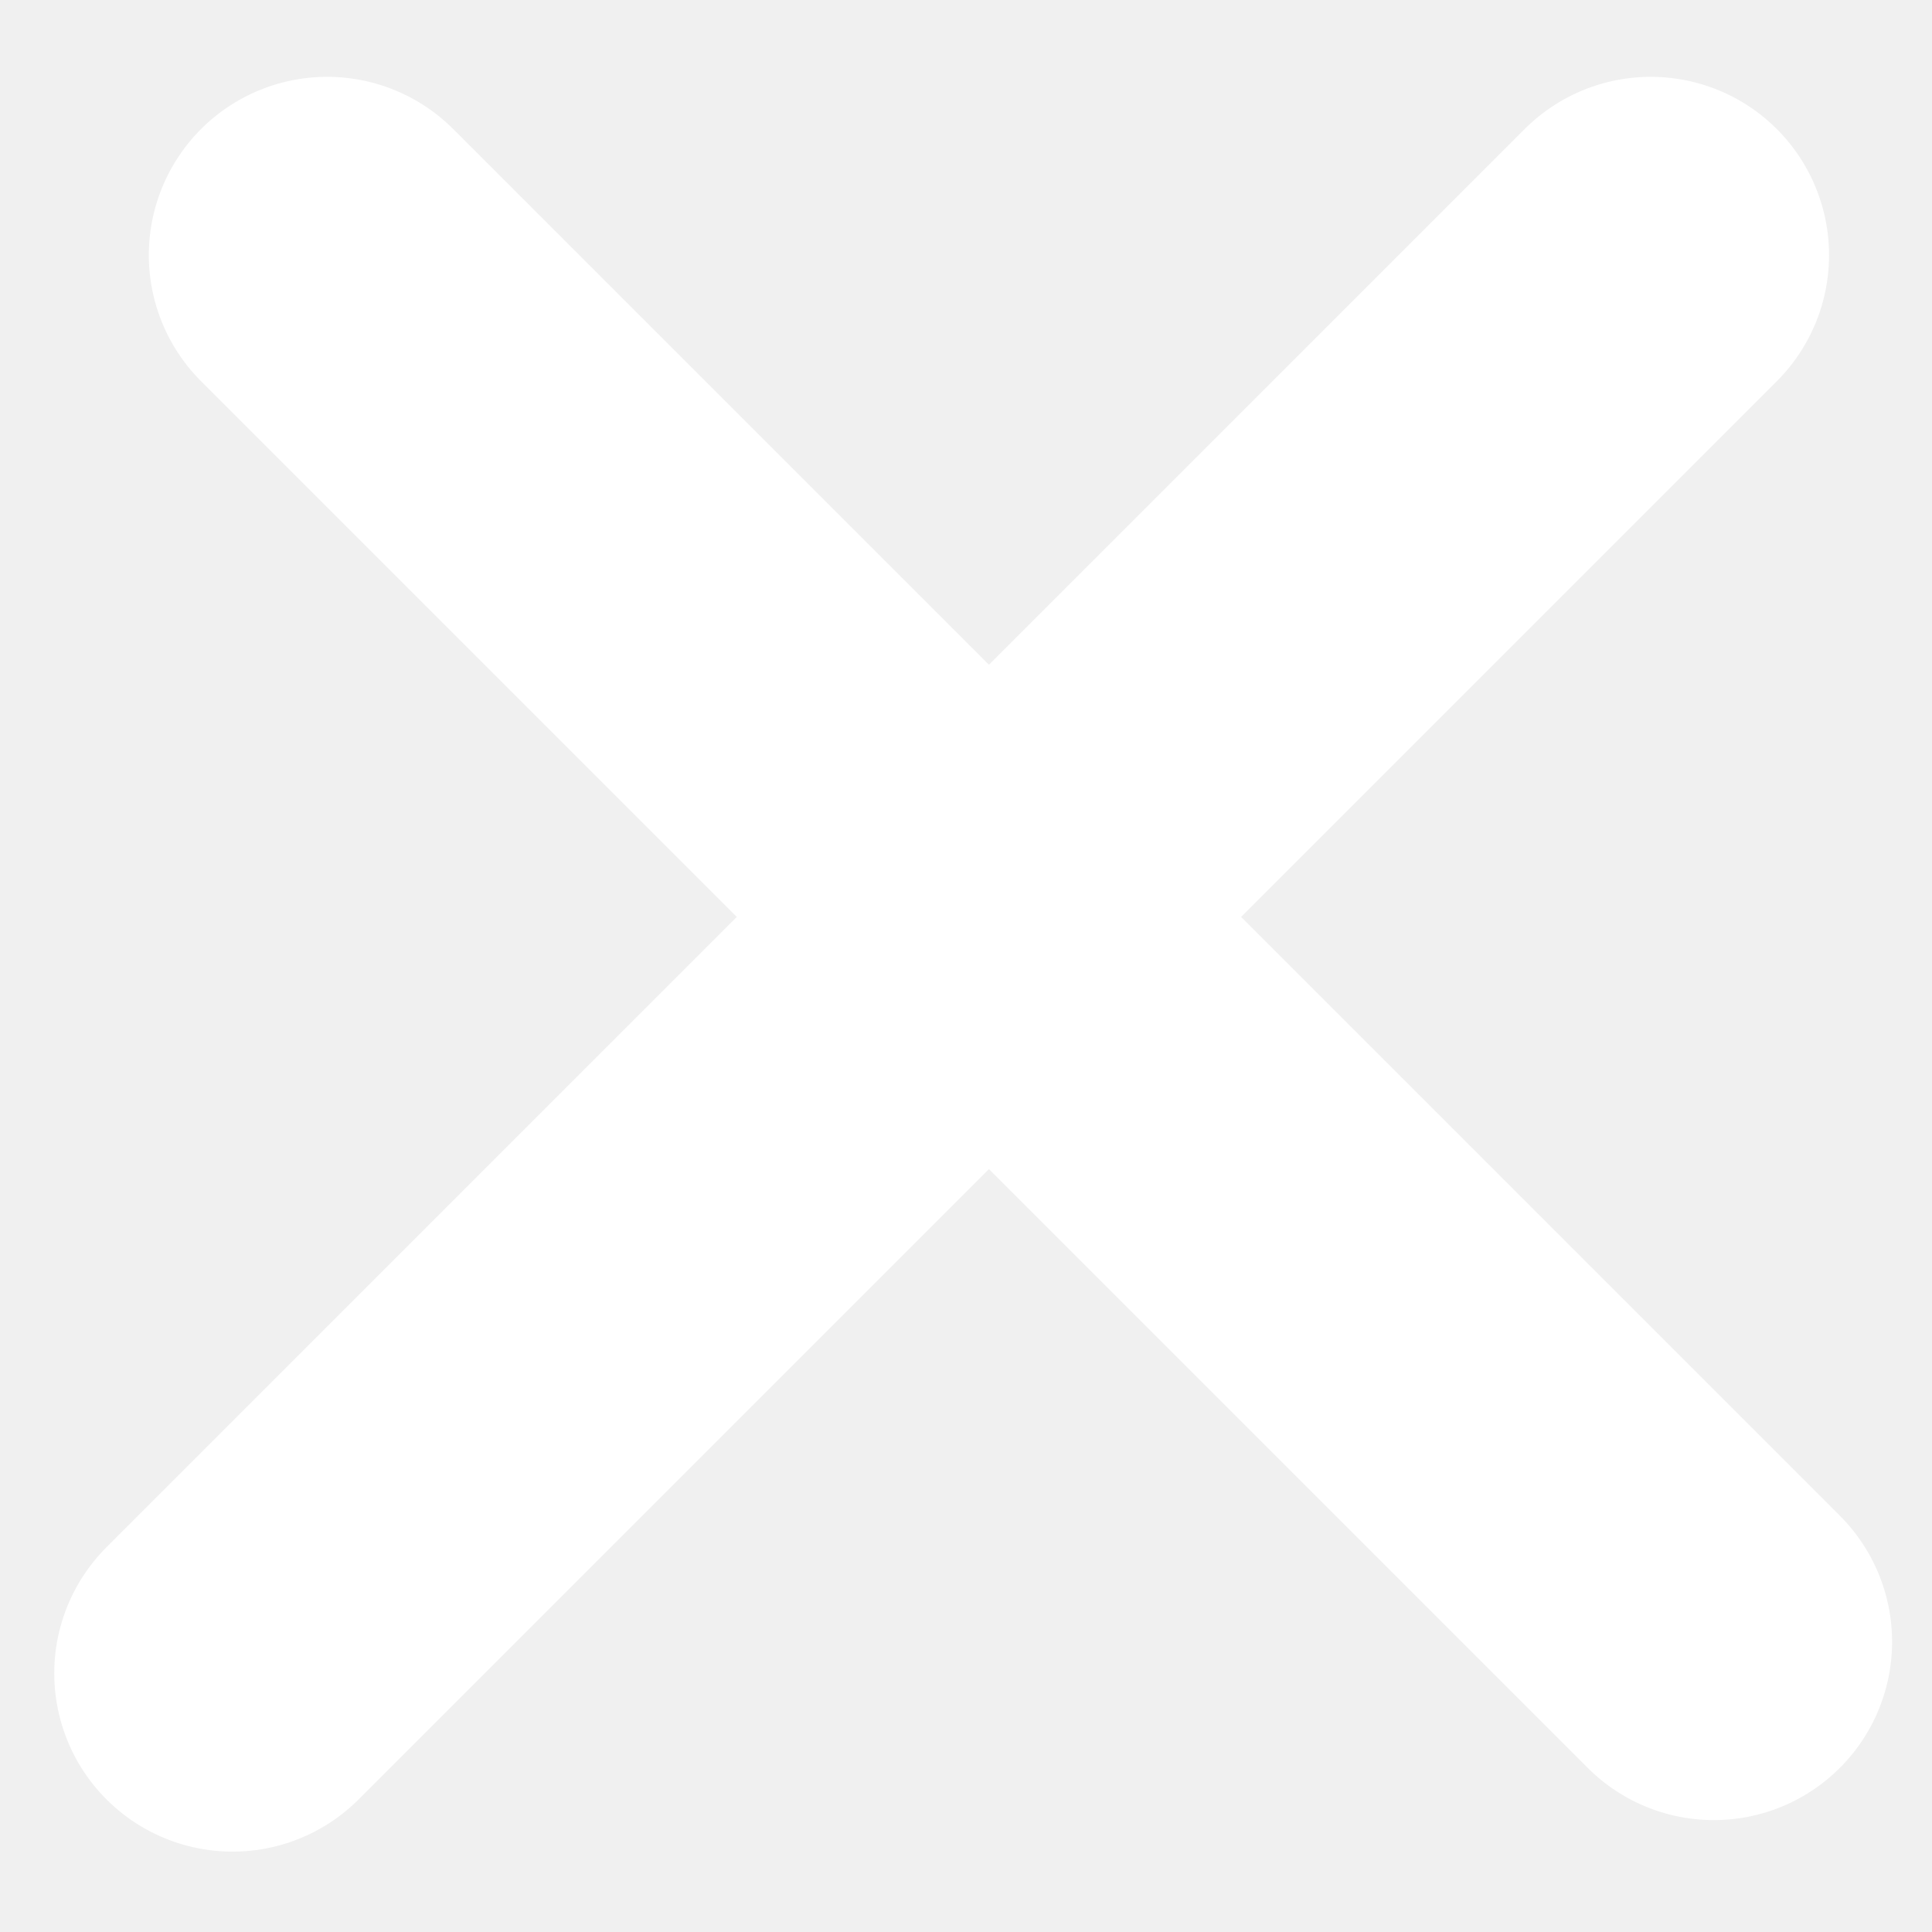
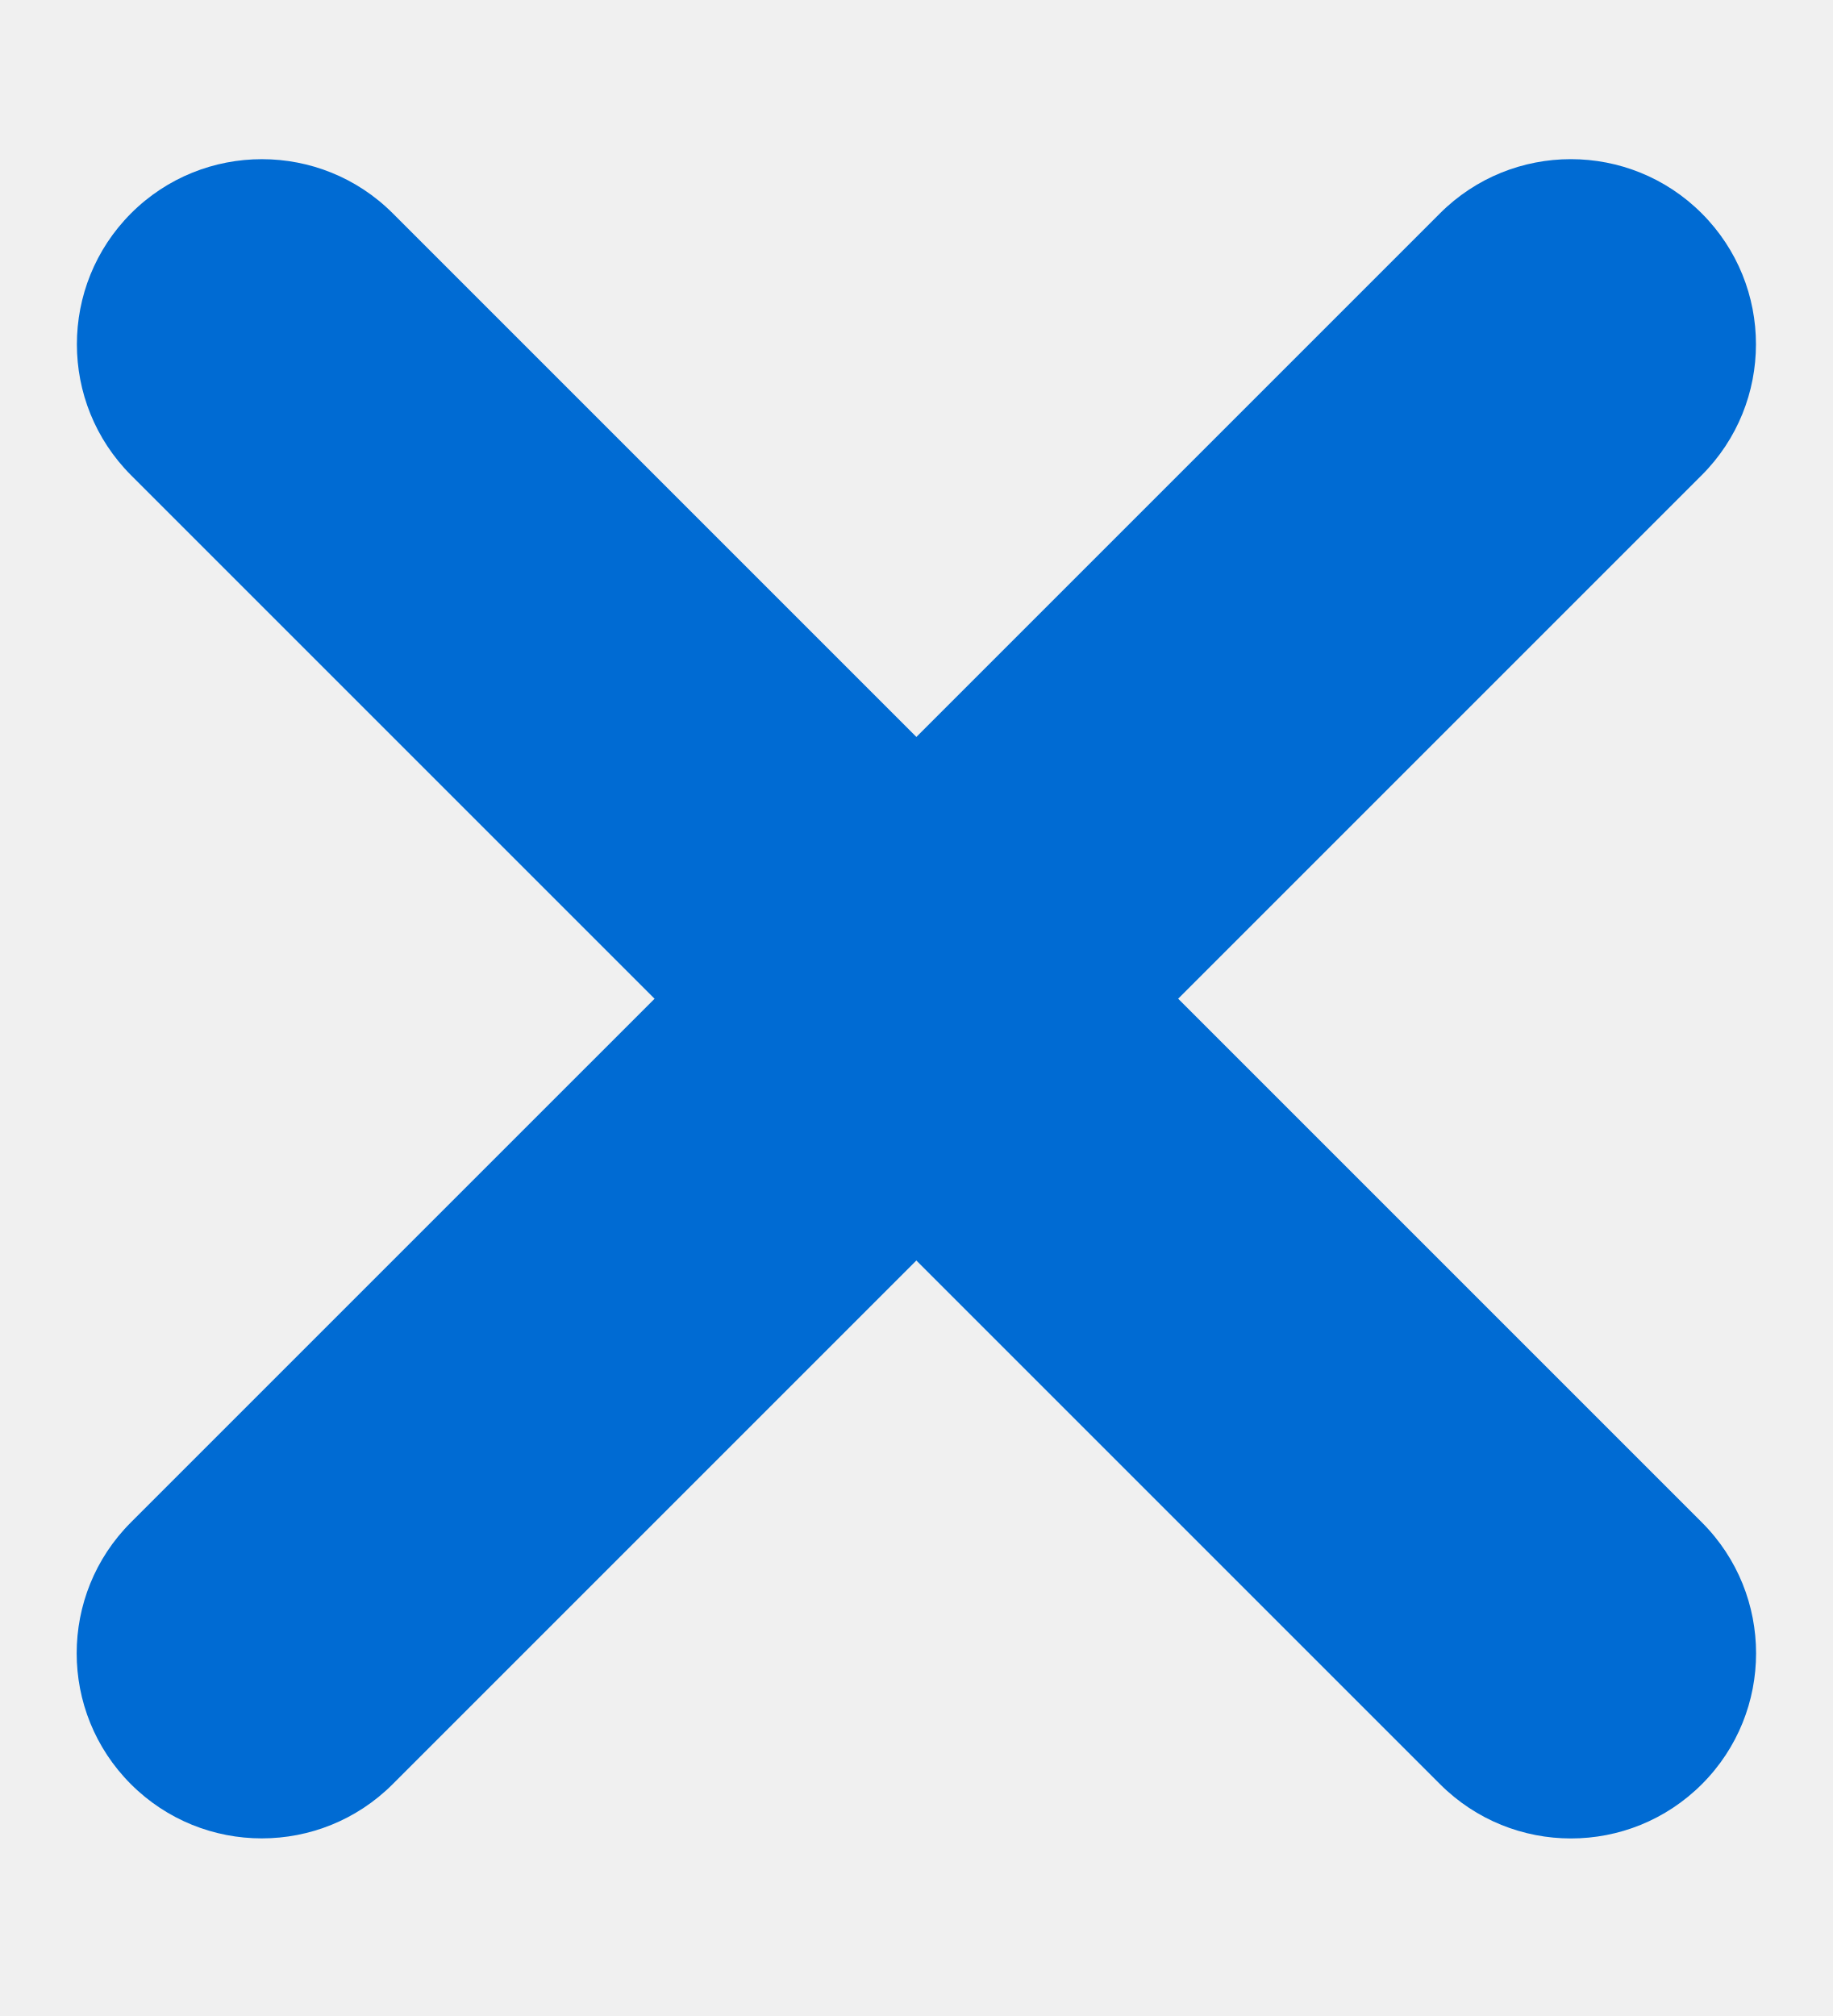
- <svg xmlns="http://www.w3.org/2000/svg" width="19" height="19" viewBox="0 0 19 19" fill="none">
-   <path d="M3.217 2.509L16.854 16.146M16.234 2.509L2.287 16.456" stroke="white" stroke-width="3.507" stroke-linecap="round" />
+ <svg xmlns="http://www.w3.org/2000/svg" width="10" height="11" viewBox="0 0 10 11" fill="none">
+   <rect width="12.121" height="2.02" rx="1.01" transform="matrix(0.707109 -0.707105 0.707109 0.707105 0 9.02087)" fill="#006BD3" />
+   <path d="M0.715 1.164C1.109 0.77 1.749 0.77 2.143 1.164L9.286 8.307C9.68 8.701 9.68 9.341 9.286 9.735V9.735C8.891 10.13 8.252 10.13 7.857 9.735L0.715 2.593C0.321 2.198 0.321 1.559 0.715 1.164V1.164Z" fill="#006BD3" />
</svg>
